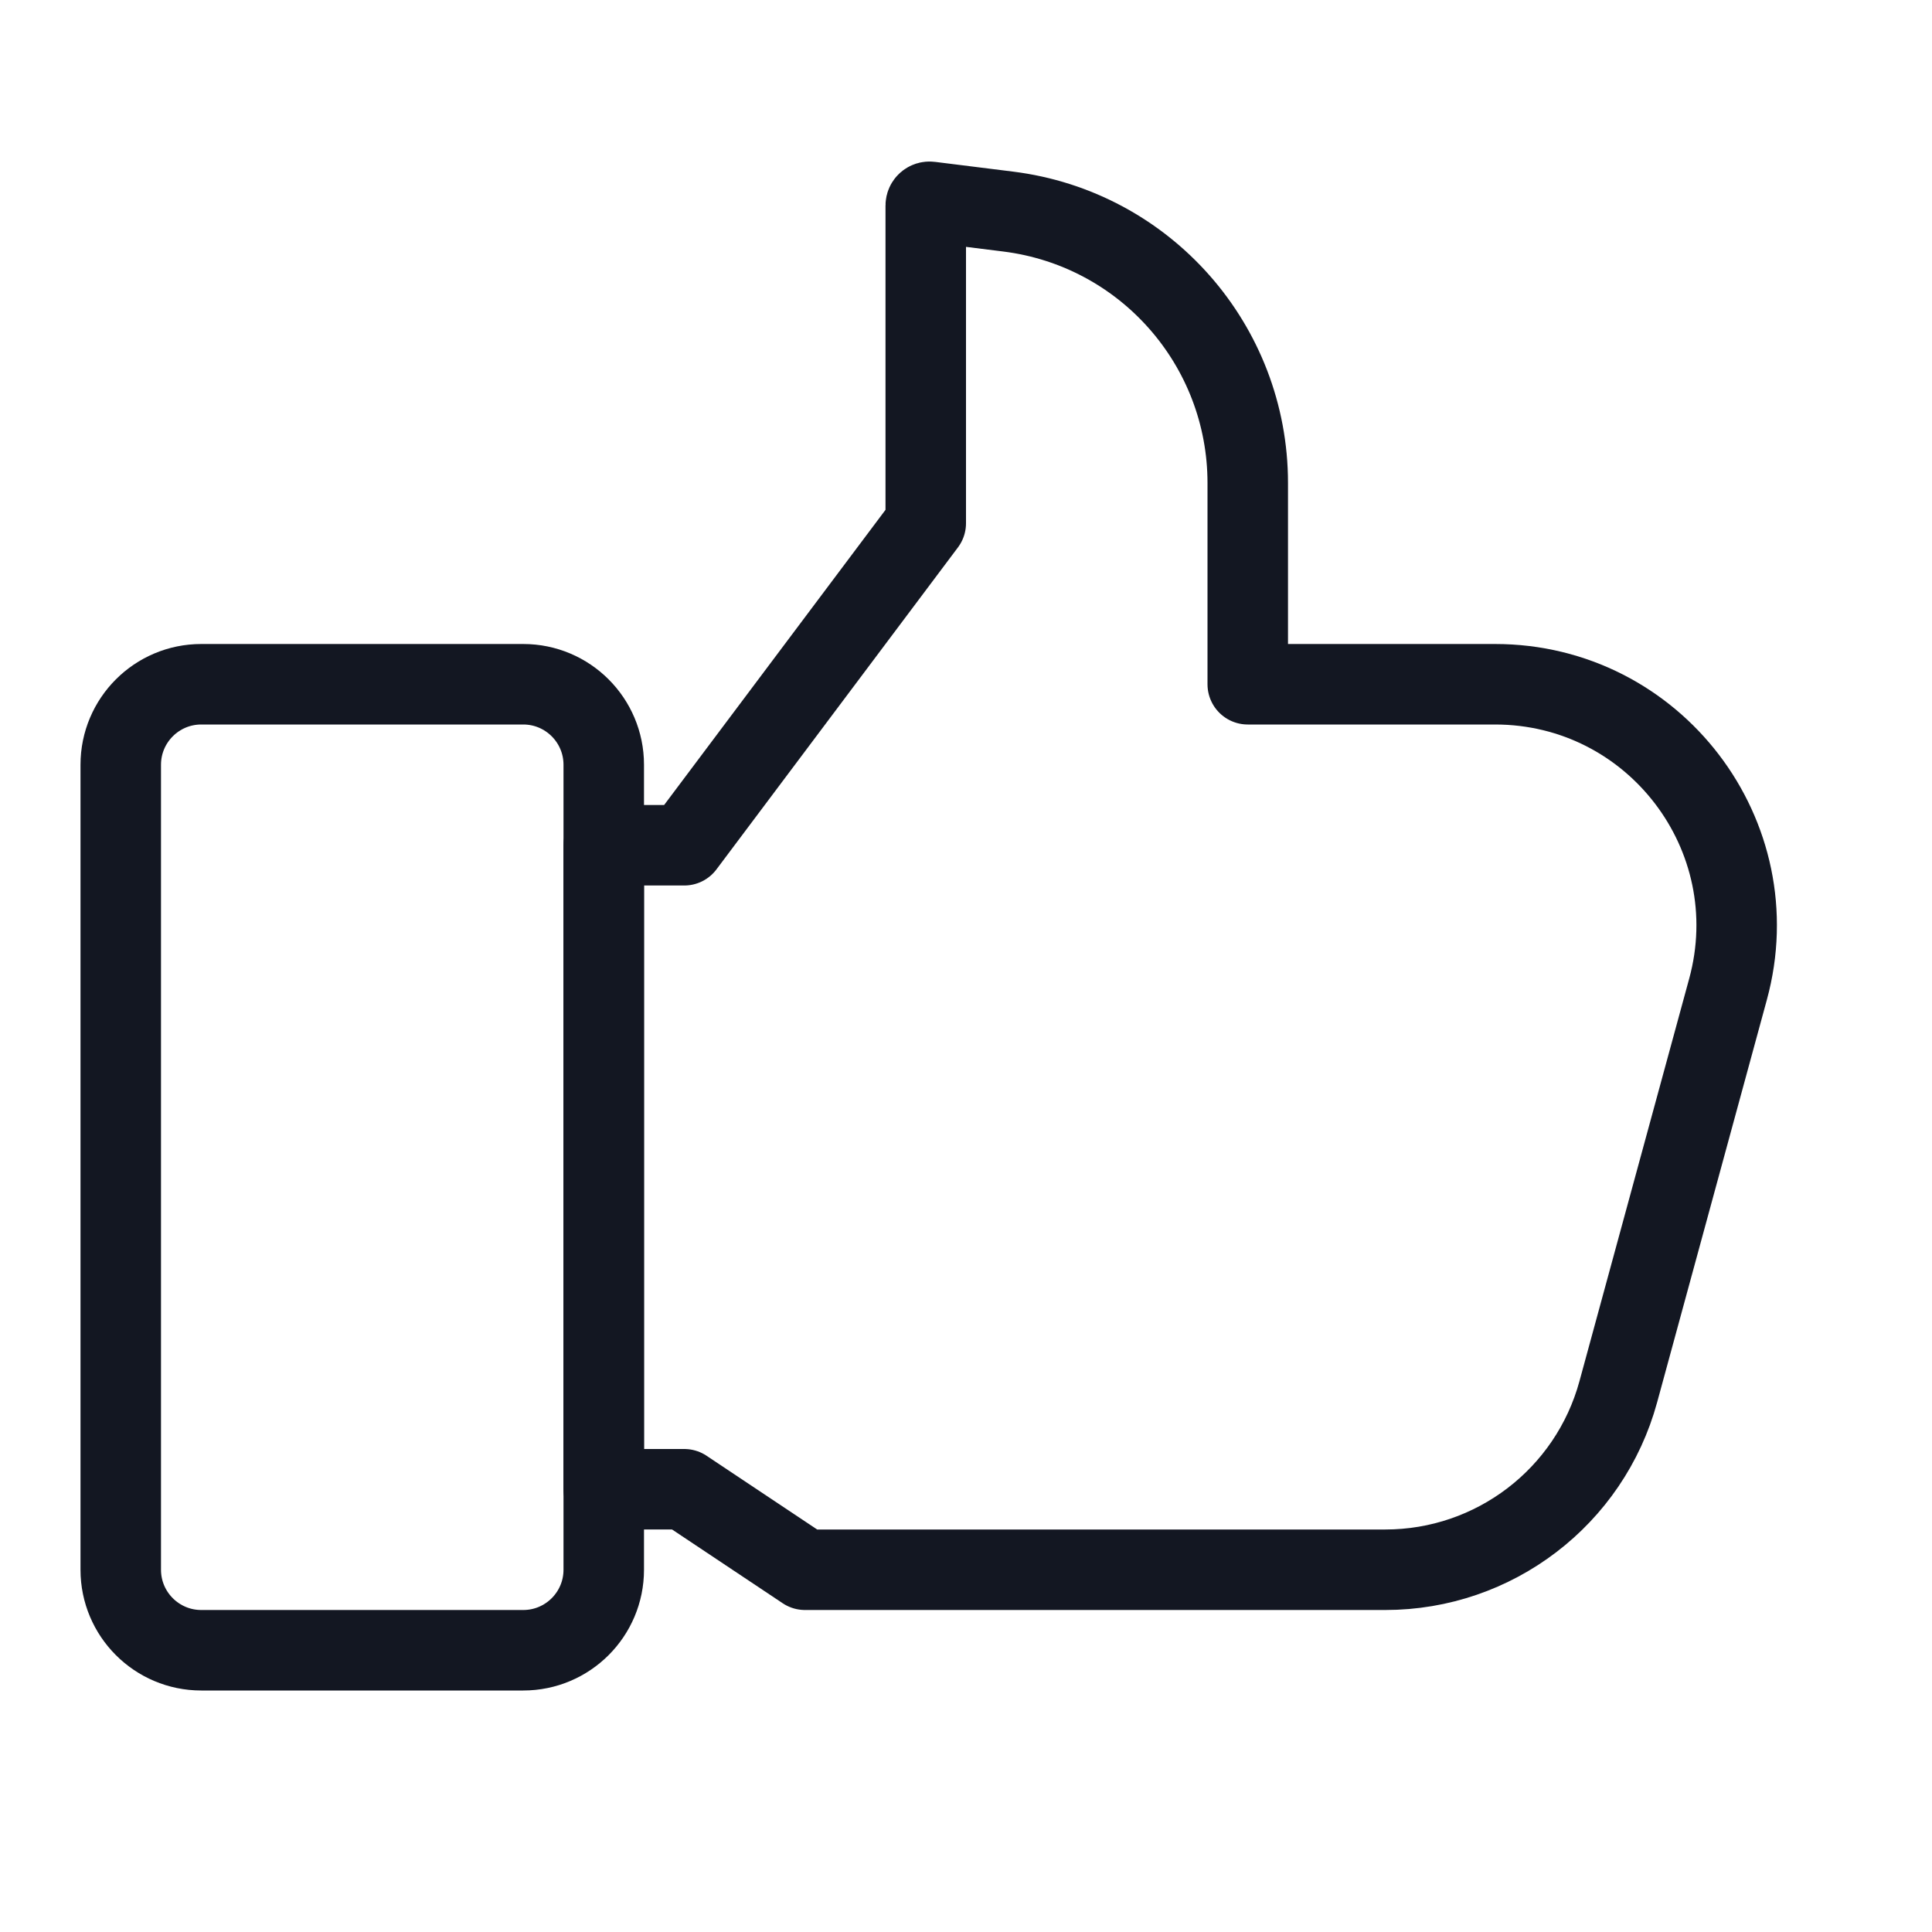
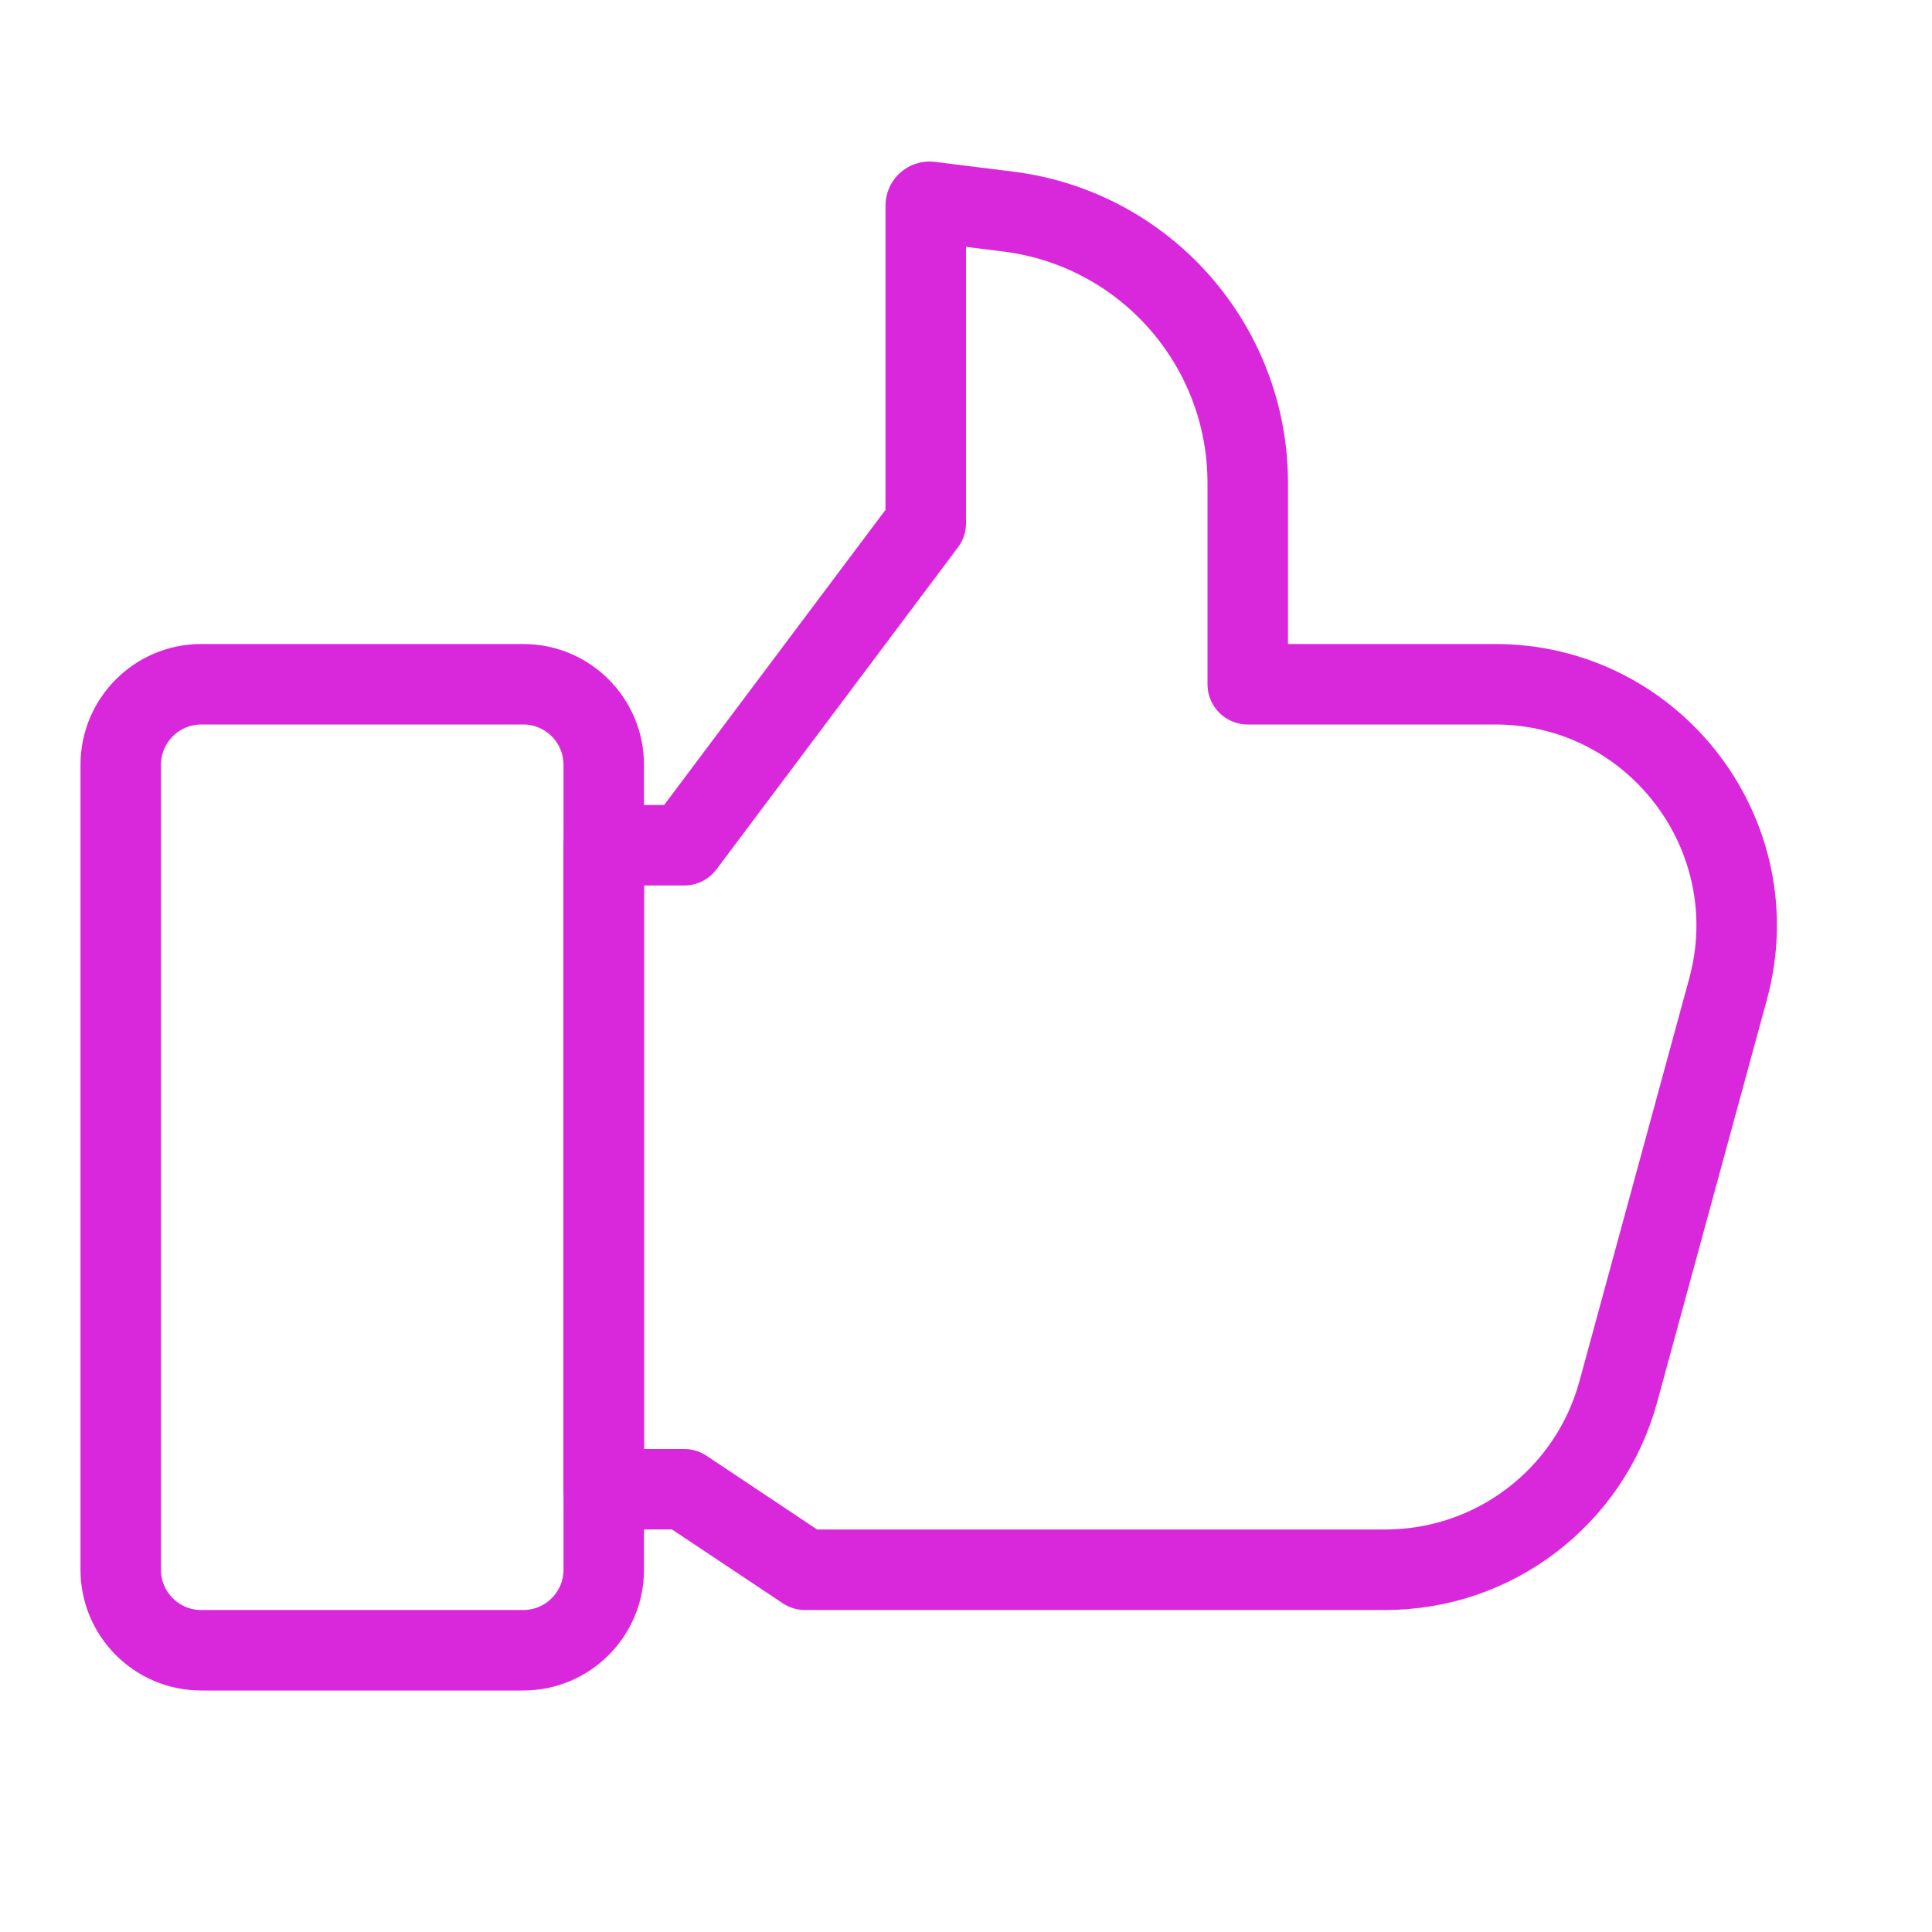
<svg xmlns="http://www.w3.org/2000/svg" width="24" height="24" viewBox="0 0 24 24" fill="none">
-   <path fill-rule="evenodd" clip-rule="evenodd" d="M1.5 9.5C1.5 8.948 1.948 8.5 2.5 8.5L6.5 8.5C7.052 8.5 7.5 8.948 7.5 9.5V19.5C7.5 20.052 7.052 20.5 6.5 20.5H2.5C1.948 20.5 1.5 20.052 1.5 19.5L1.5 9.5Z" stroke="#131722" />
-   <path fill-rule="evenodd" clip-rule="evenodd" d="M11.5 2.553C11.5 2.525 11.525 2.503 11.553 2.507L12.523 2.628C14.224 2.84 15.5 4.286 15.5 6V6V8.5H18.572C20.55 8.5 21.987 10.381 21.466 12.289L20.103 17.289C19.747 18.595 18.561 19.5 17.209 19.5H15H10L8.5 18.5H7.5L7.5 10.5H8.5L11.5 6.5V2.553Z" stroke="#131722" stroke-linejoin="round" />
+   <path fill-rule="evenodd" clip-rule="evenodd" d="M1.5 9.5C1.5 8.948 1.948 8.5 2.5 8.5L6.5 8.5C7.052 8.5 7.5 8.948 7.5 9.5V19.5C7.5 20.052 7.052 20.5 6.5 20.5H2.5C1.948 20.5 1.5 20.052 1.5 19.5L1.5 9.5Z" stroke="#D928DC" />
+   <path fill-rule="evenodd" clip-rule="evenodd" d="M11.5 2.553C11.5 2.525 11.525 2.503 11.553 2.507L12.523 2.628C14.224 2.84 15.5 4.286 15.5 6V6V8.5H18.572C20.55 8.5 21.987 10.381 21.466 12.289L20.103 17.289C19.747 18.595 18.561 19.5 17.209 19.5H15H10L8.5 18.5H7.5L7.5 10.5H8.5L11.5 6.5V2.553Z" stroke="#D928DC" stroke-linejoin="round" />
</svg>
